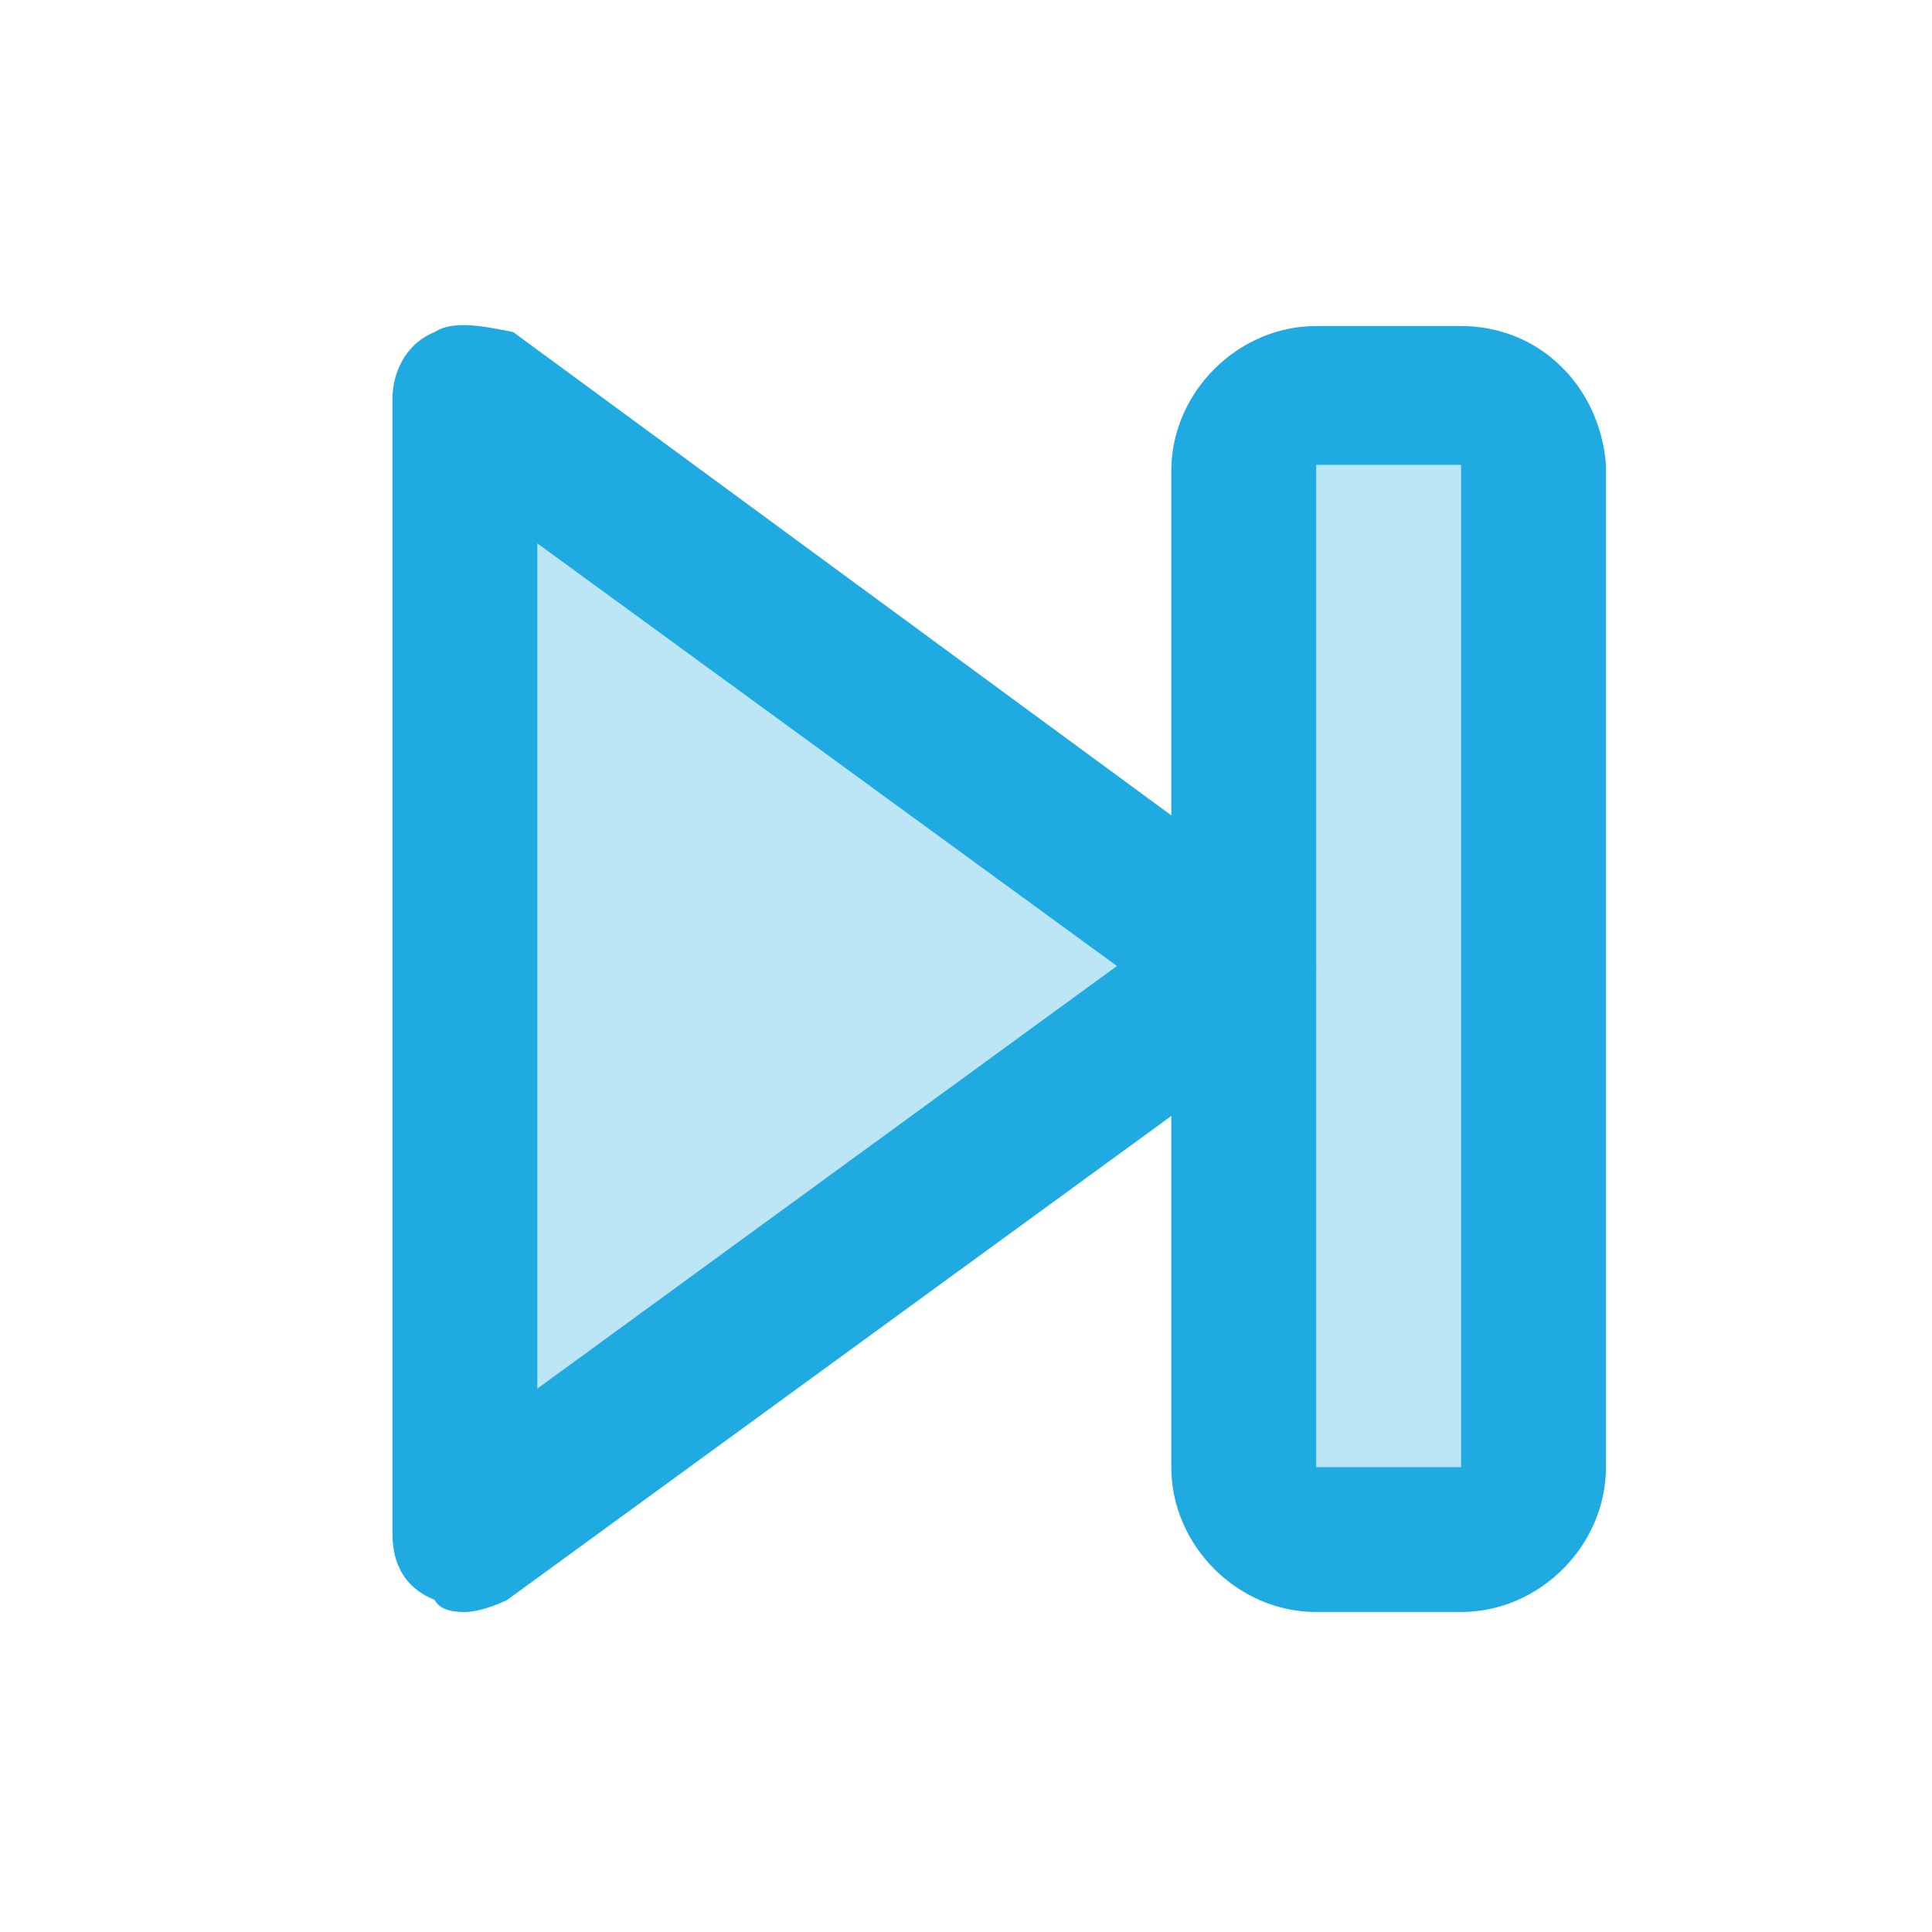
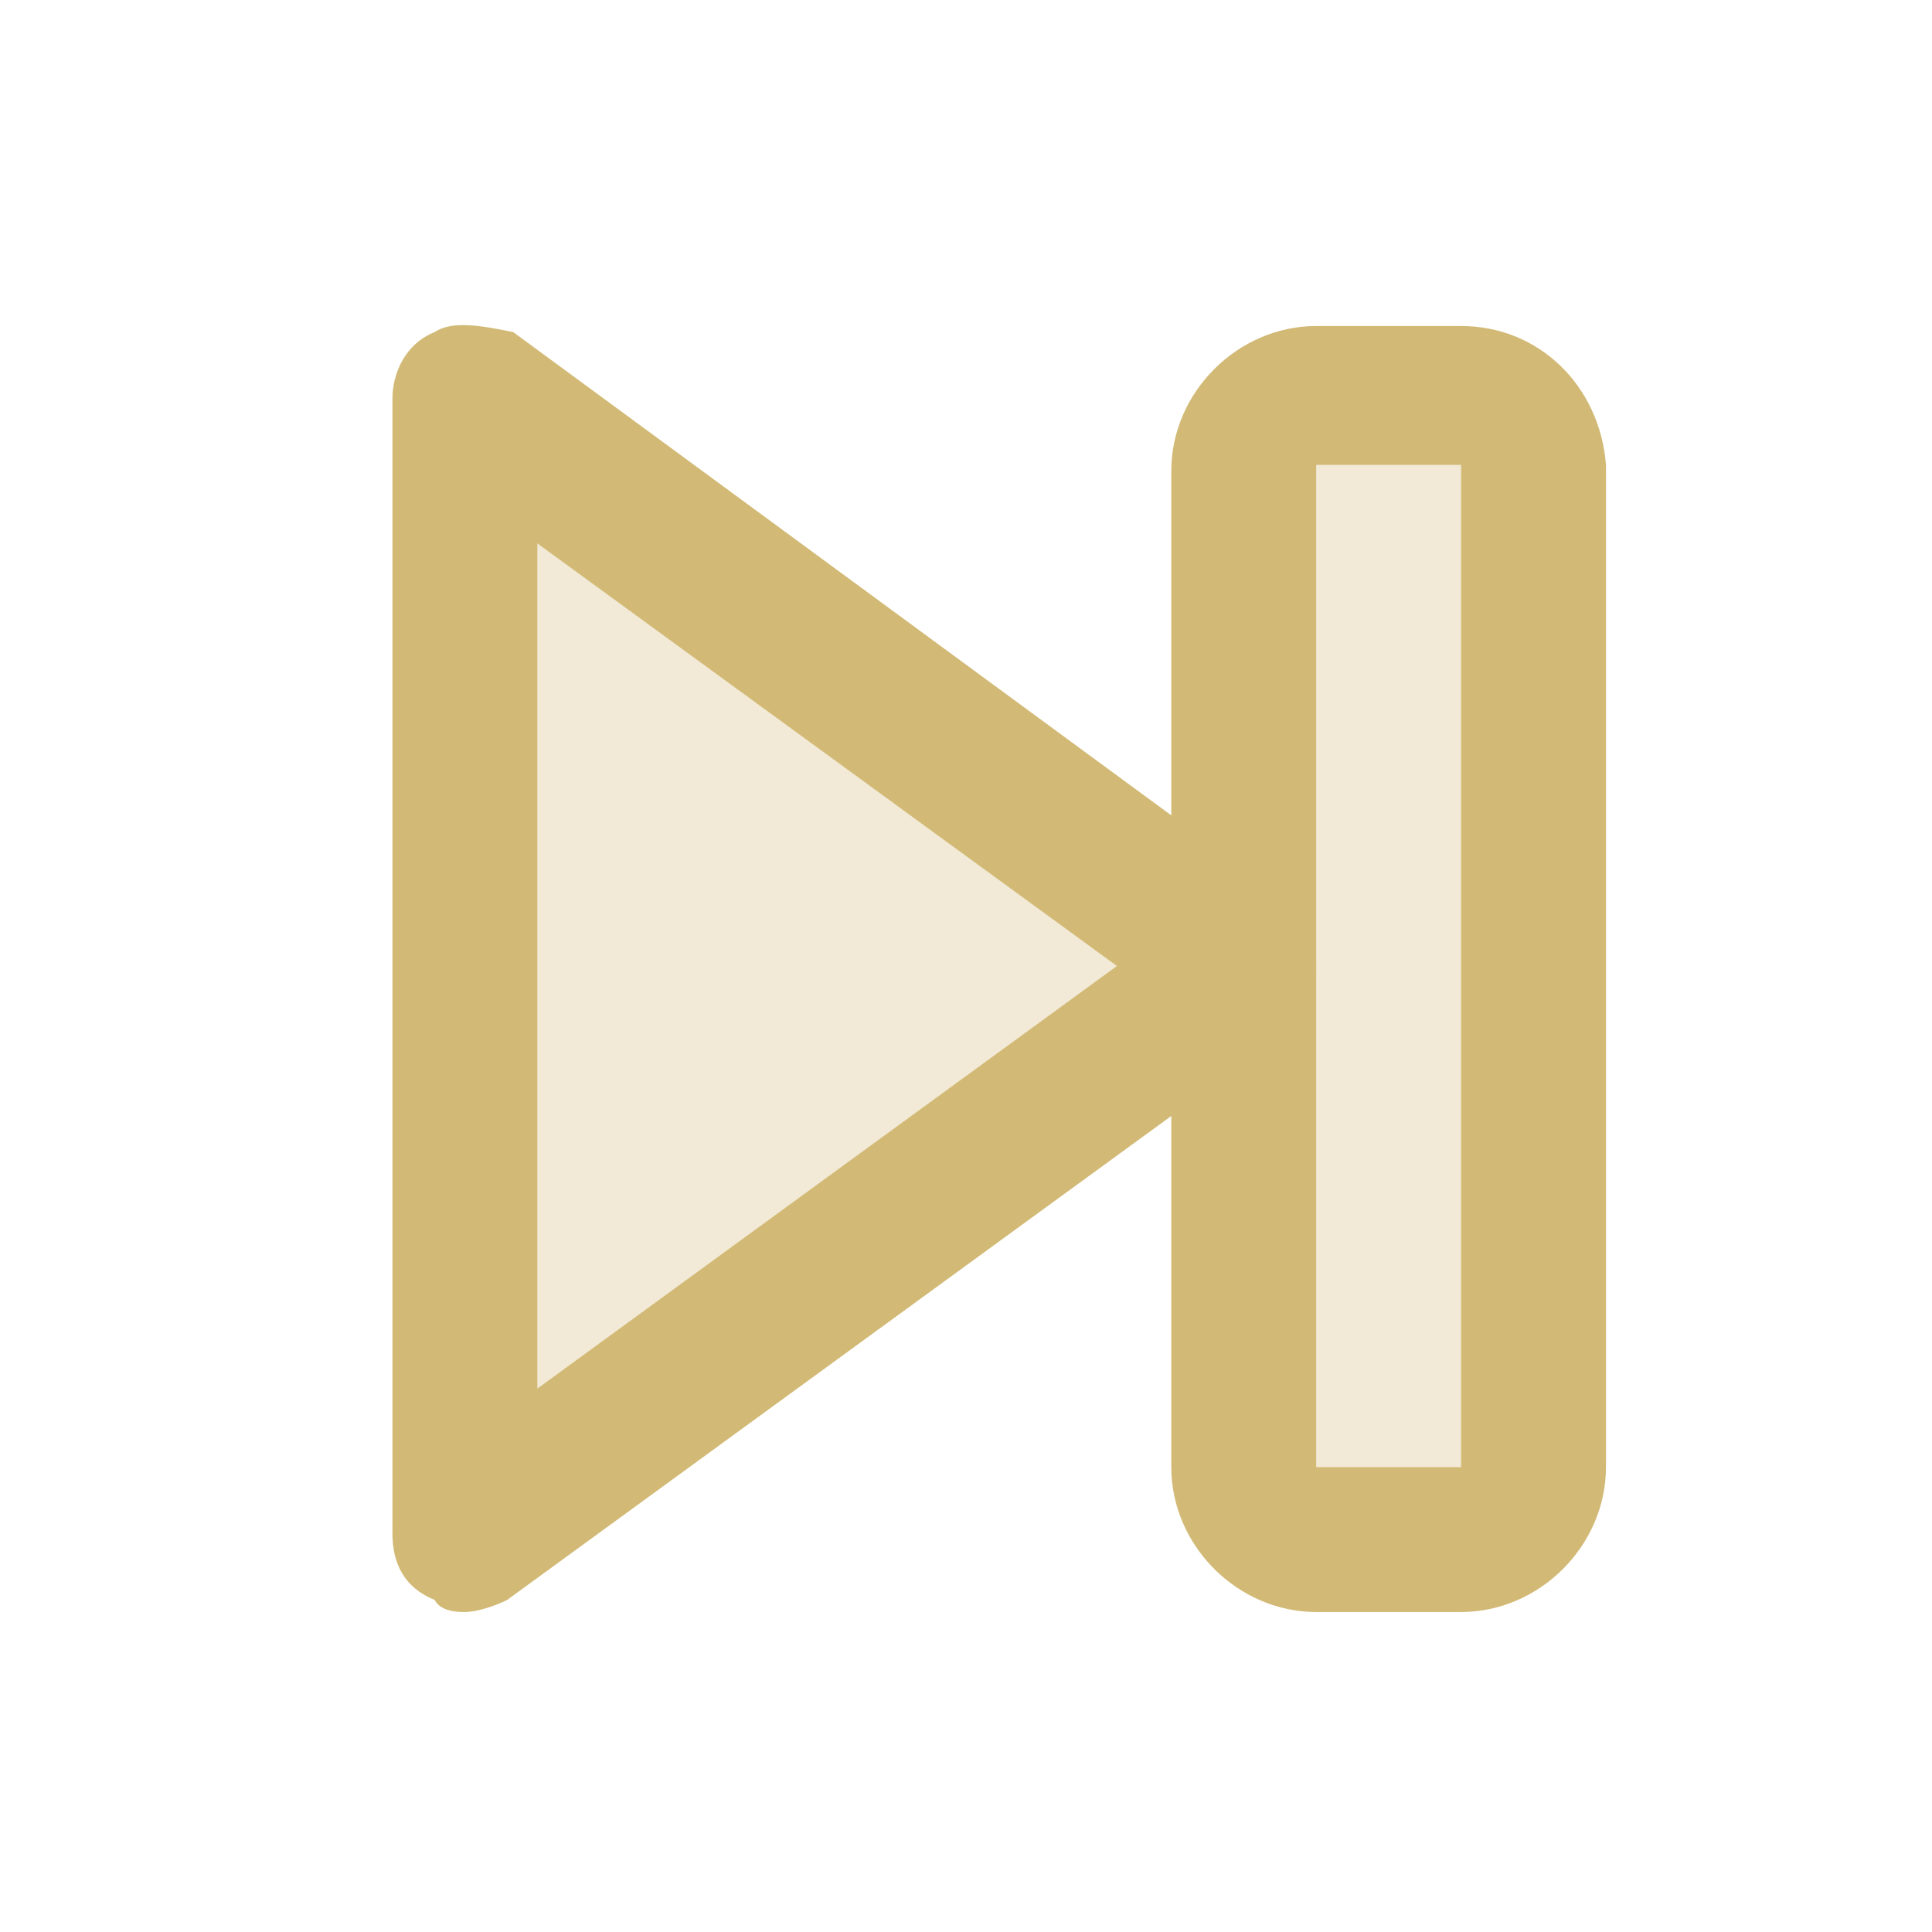
<svg xmlns="http://www.w3.org/2000/svg" version="1.1" id="Layer_1" x="0px" y="0px" viewBox="0 0 32 32" style="enable-background:new 0 0 32 32;" xml:space="preserve">
  <style type="text/css">
- 	.st0{fill:#1FABE2;}
- 	.st1{opacity:0.3;fill:#1FABE2;}
+ 	.st0{fill:#D2BA76;}
+ 	.st1{opacity:0.3;fill:#D2BA76;}
</style>
  <g id="Rectangle_2_copy_3_1_">
    <g>
      <path class="st0" d="M24.2,5.4h-2.4c-1.3,0-2.4,1.1-2.4,2.4v16.5c0,1.3,1.1,2.4,2.4,2.4h2.4c1.3,0,2.4-1.1,2.4-2.4V7.7    C26.5,6.4,25.5,5.4,24.2,5.4z M24.2,24.3h-2.4V7.7h2.4V24.3z" />
    </g>
  </g>
  <g id="Shape_3_1_">
    <g>
      <path class="st0" d="M21.3,14.9L8.5,5.5c-0.5-0.1-1-0.2-1.3,0C6.7,5.7,6.5,6.2,6.5,6.6v18.8c0,0.5,0.2,0.9,0.7,1.1    c0.1,0.2,0.4,0.2,0.5,0.2c0.2,0,0.5-0.1,0.7-0.2l12.9-9.4c0.4-0.2,0.5-0.6,0.5-1.1C21.7,15.4,21.6,15.2,21.3,14.9z M8.9,23V9    l9.6,7L8.9,23z" />
    </g>
  </g>
  <rect x="20.9" y="7" class="st1" width="4.1" height="17.9" />
  <polygon class="st1" points="7.1,24.9 19.1,17.2 19.1,15 7.1,7 " />
</svg>
